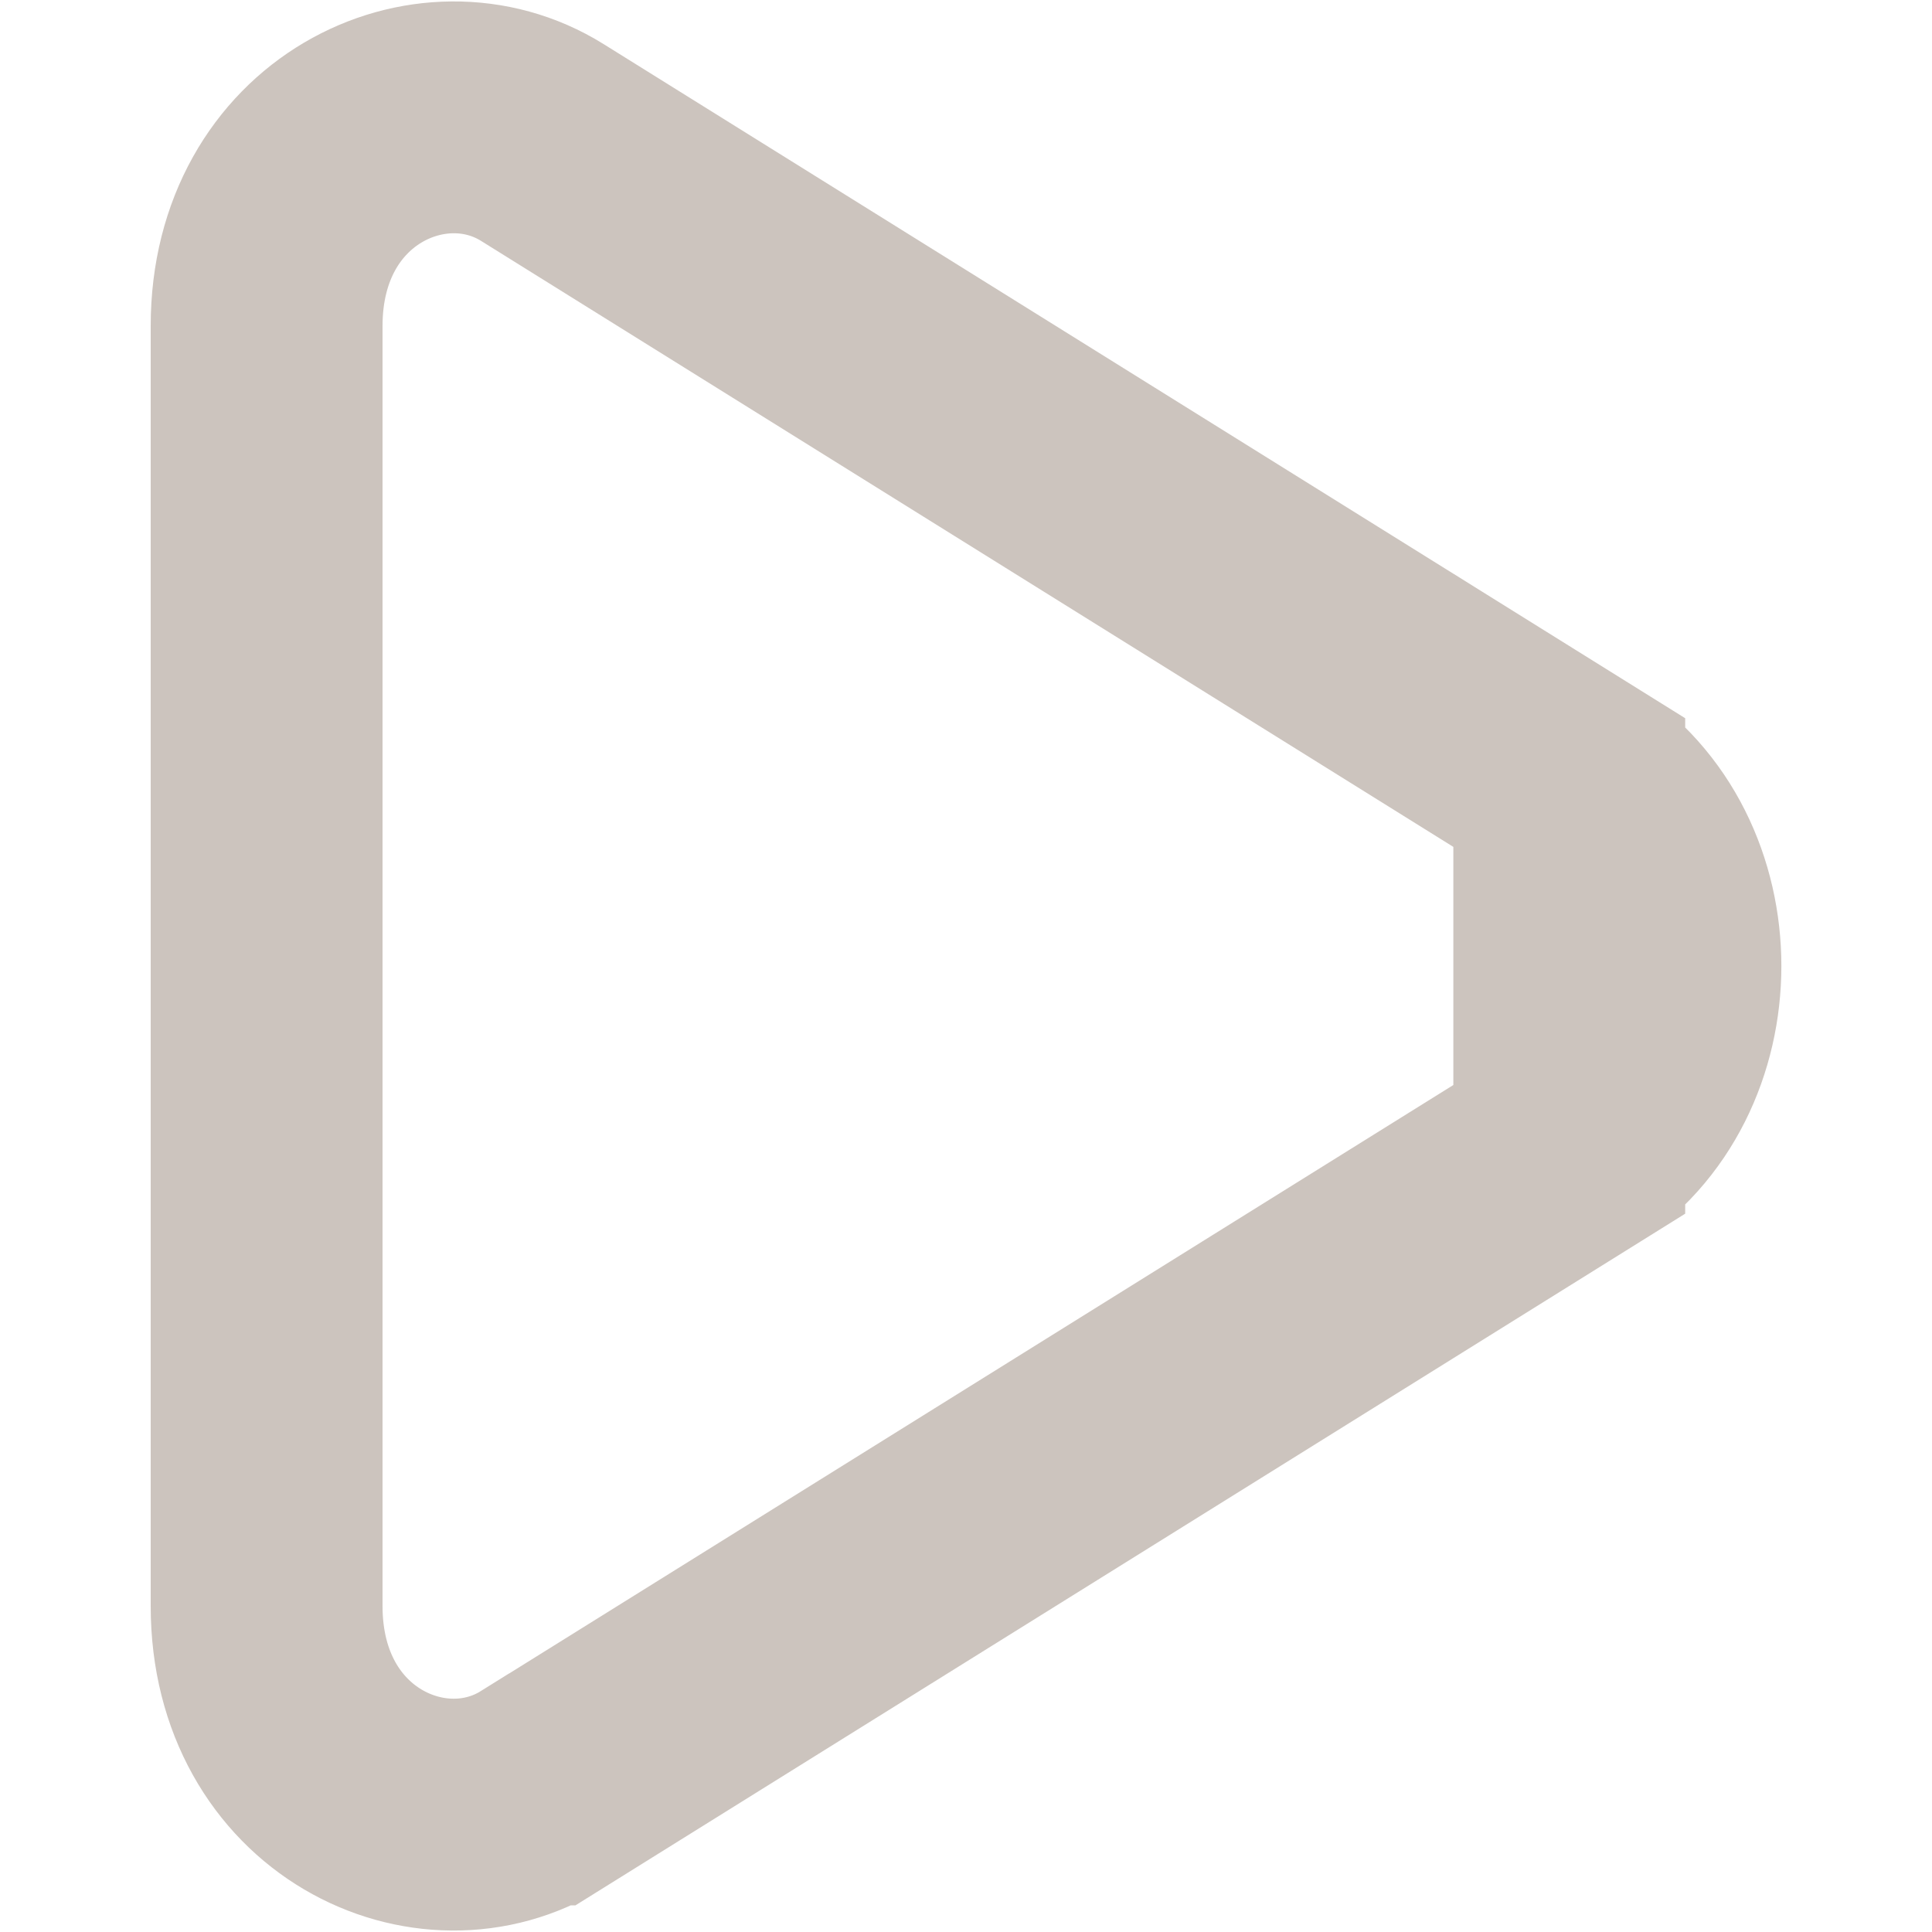
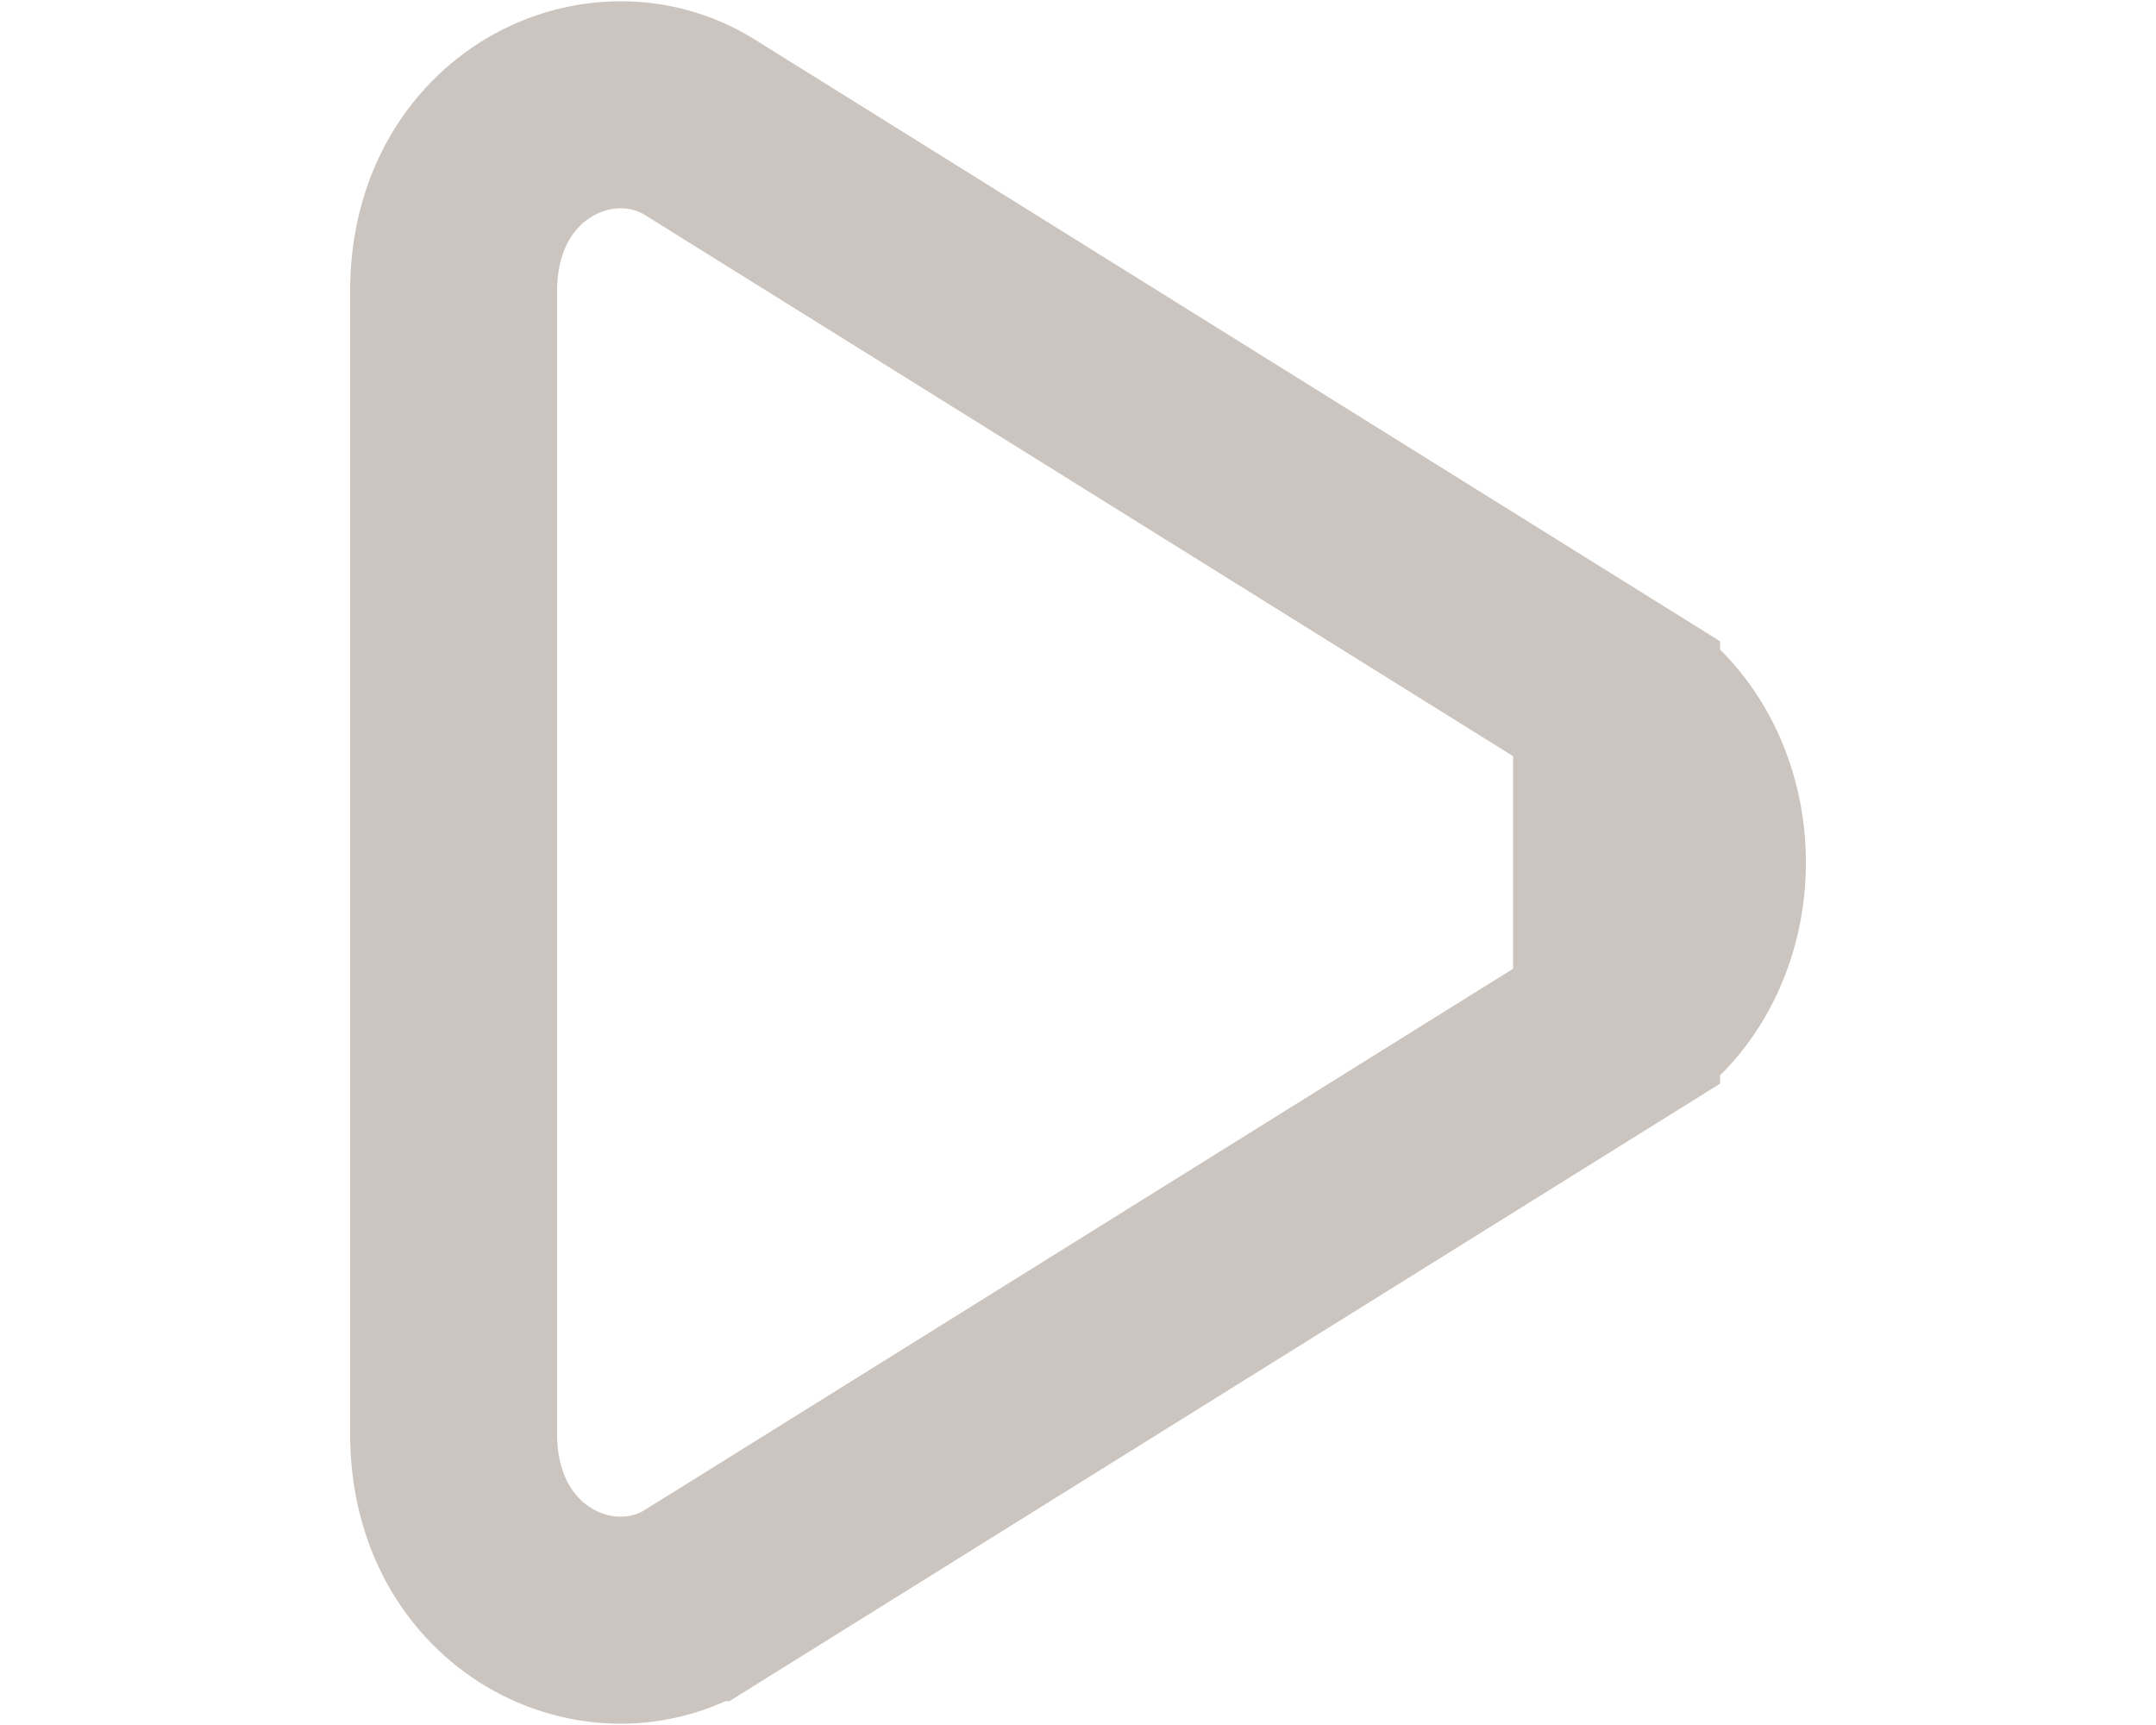
- <svg xmlns="http://www.w3.org/2000/svg" width="20" height="20" viewBox="0 0 20 20" fill="none">
-   <path d="M16.245 11.898L16.245 11.898C17.572 11.072 17.573 8.929 16.245 8.101V11.898ZM16.245 11.898L5.614 18.524L5.613 18.524C4.468 19.239 2.76 18.445 2.76 16.626V3.374C2.76 1.556 4.468 0.761 5.614 1.475C5.614 1.475 5.614 1.475 5.614 1.475L16.245 8.101L16.245 11.898Z" stroke="#CCC4BE" stroke-width="2.4" />
+ <svg xmlns="http://www.w3.org/2000/svg" width="25" height="20" viewBox="0 0 25 20" fill="none">
+   <path d="M18.745 11.898L18.745 11.898C20.072 11.072 20.073 8.929 18.745 8.101V11.898ZM18.745 11.898L8.114 18.524L8.113 18.524C6.968 19.239 5.26 18.445 5.26 16.626V3.374C5.26 1.556 6.968 0.761 8.114 1.475C8.114 1.475 8.114 1.475 8.114 1.475L18.745 8.101L18.745 11.898Z" stroke="#CCC4BE" stroke-width="2.4" />
</svg>
